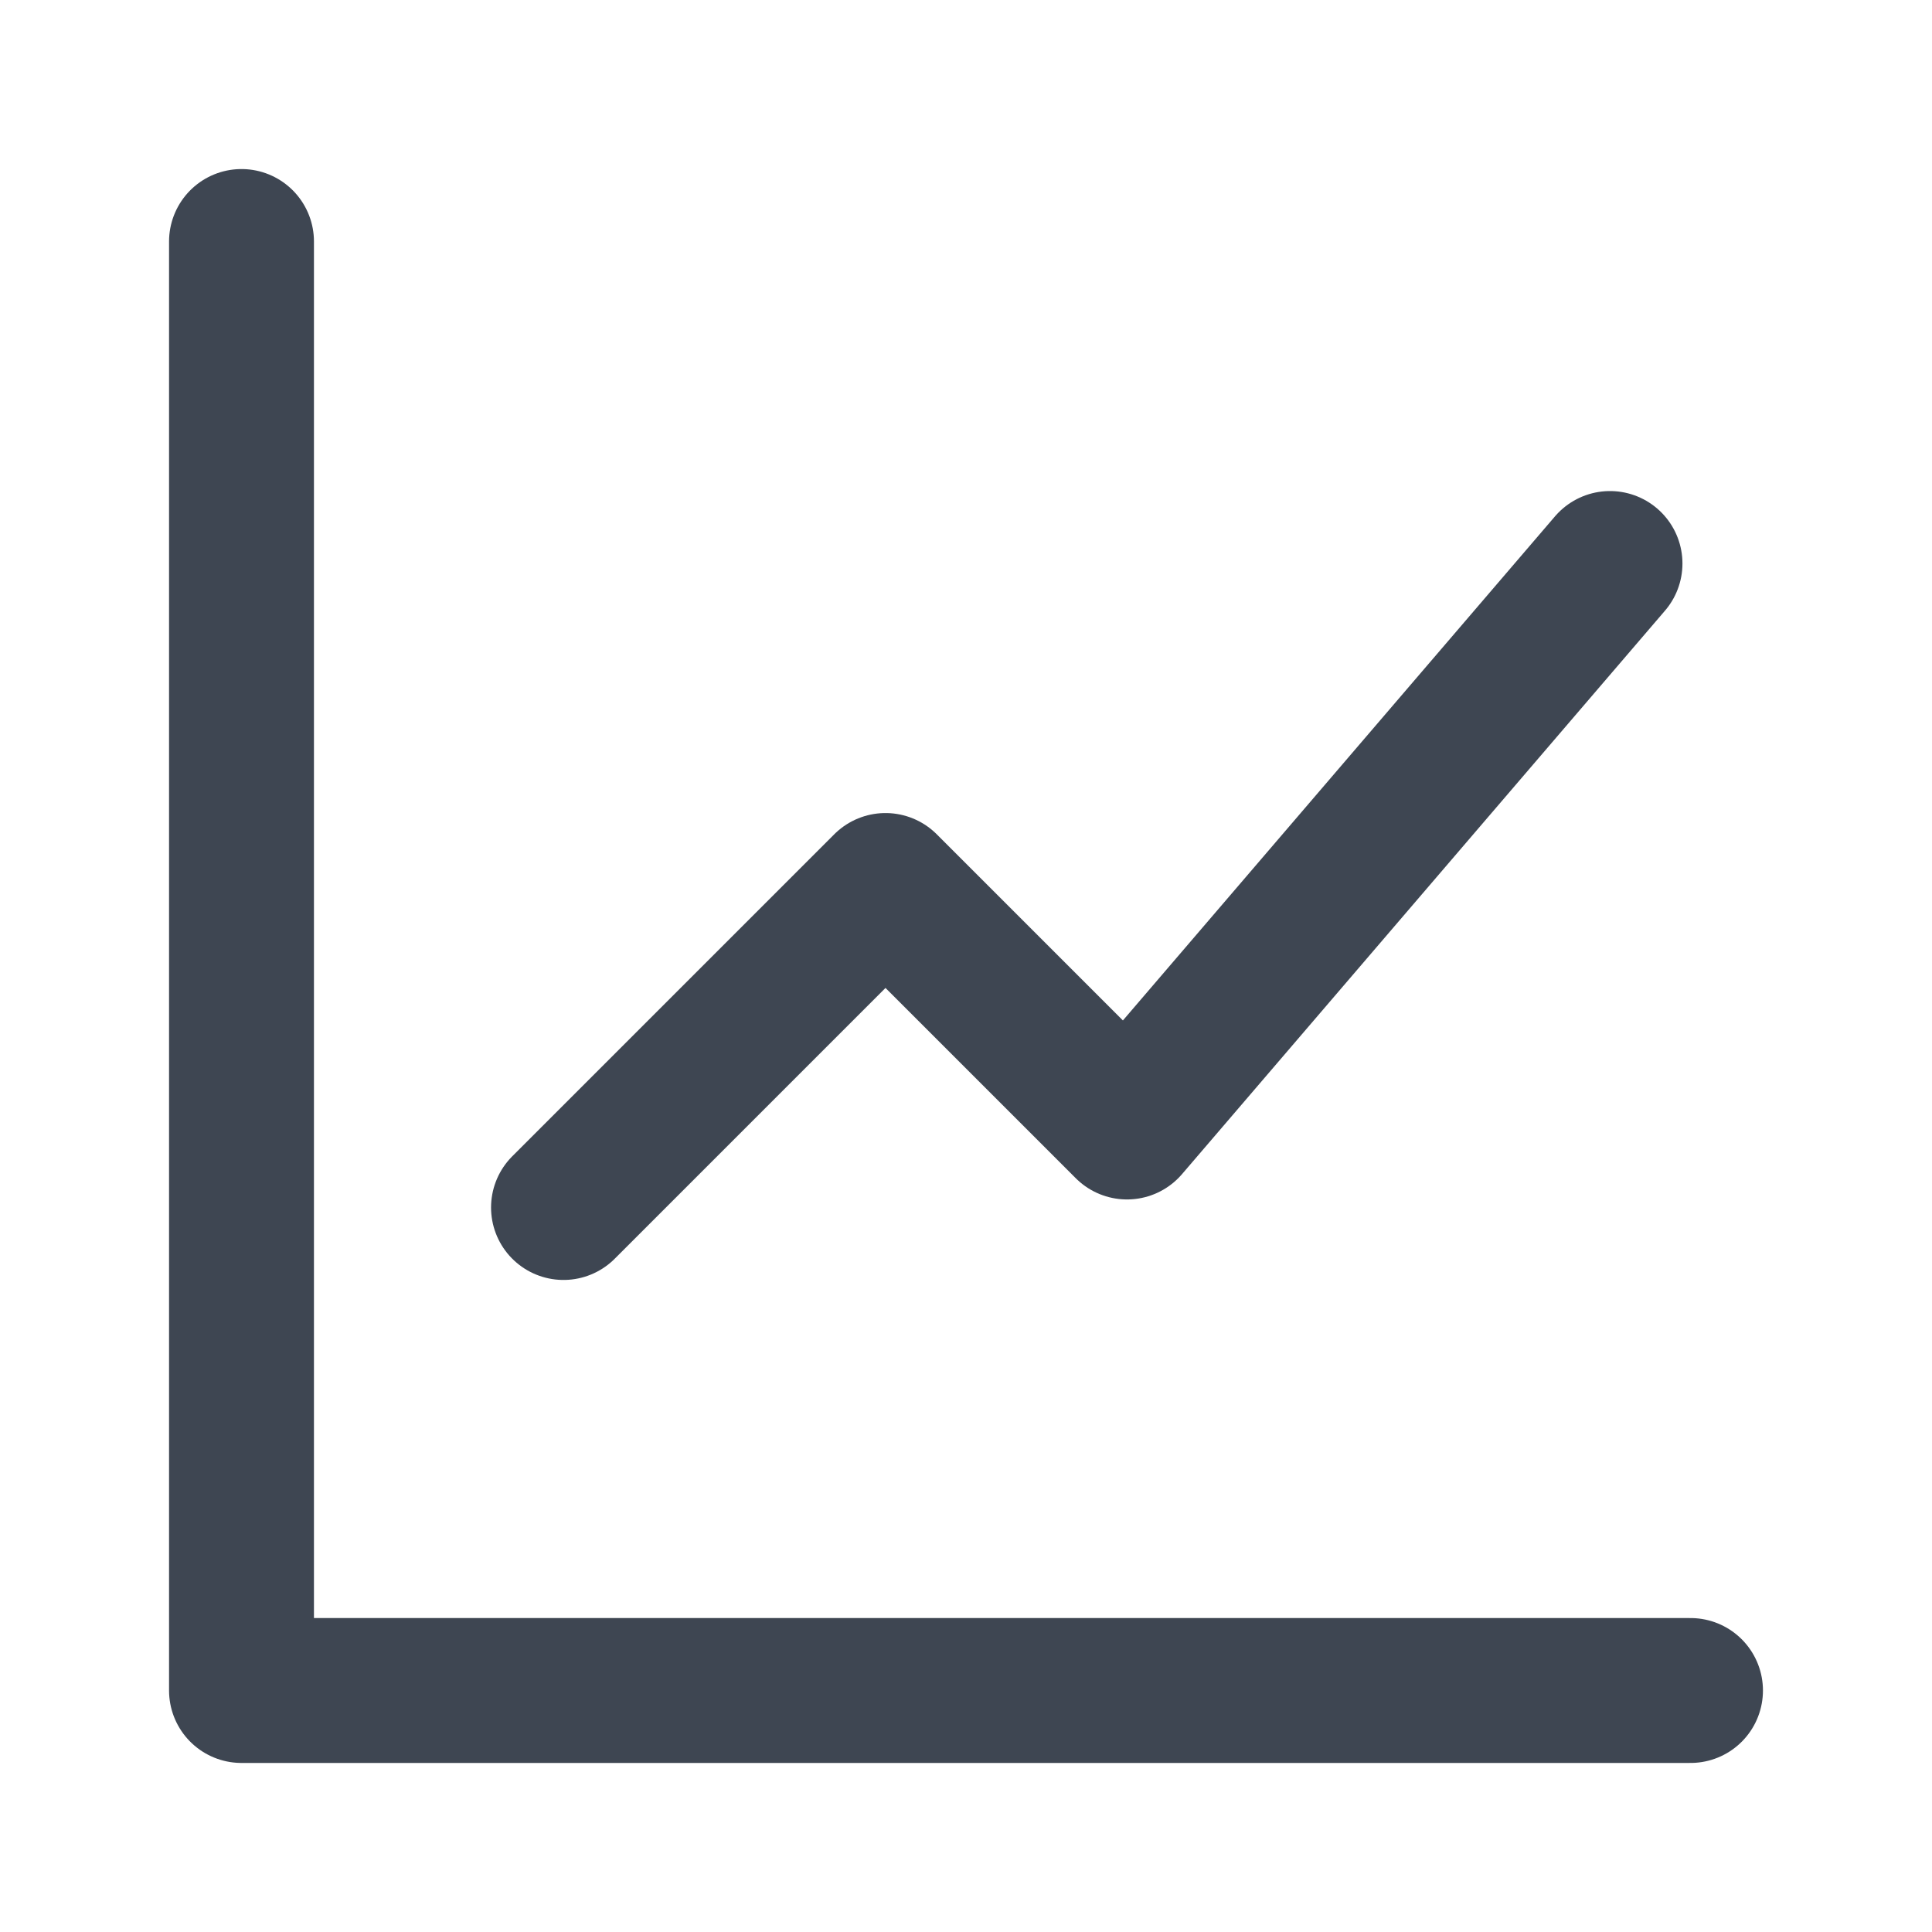
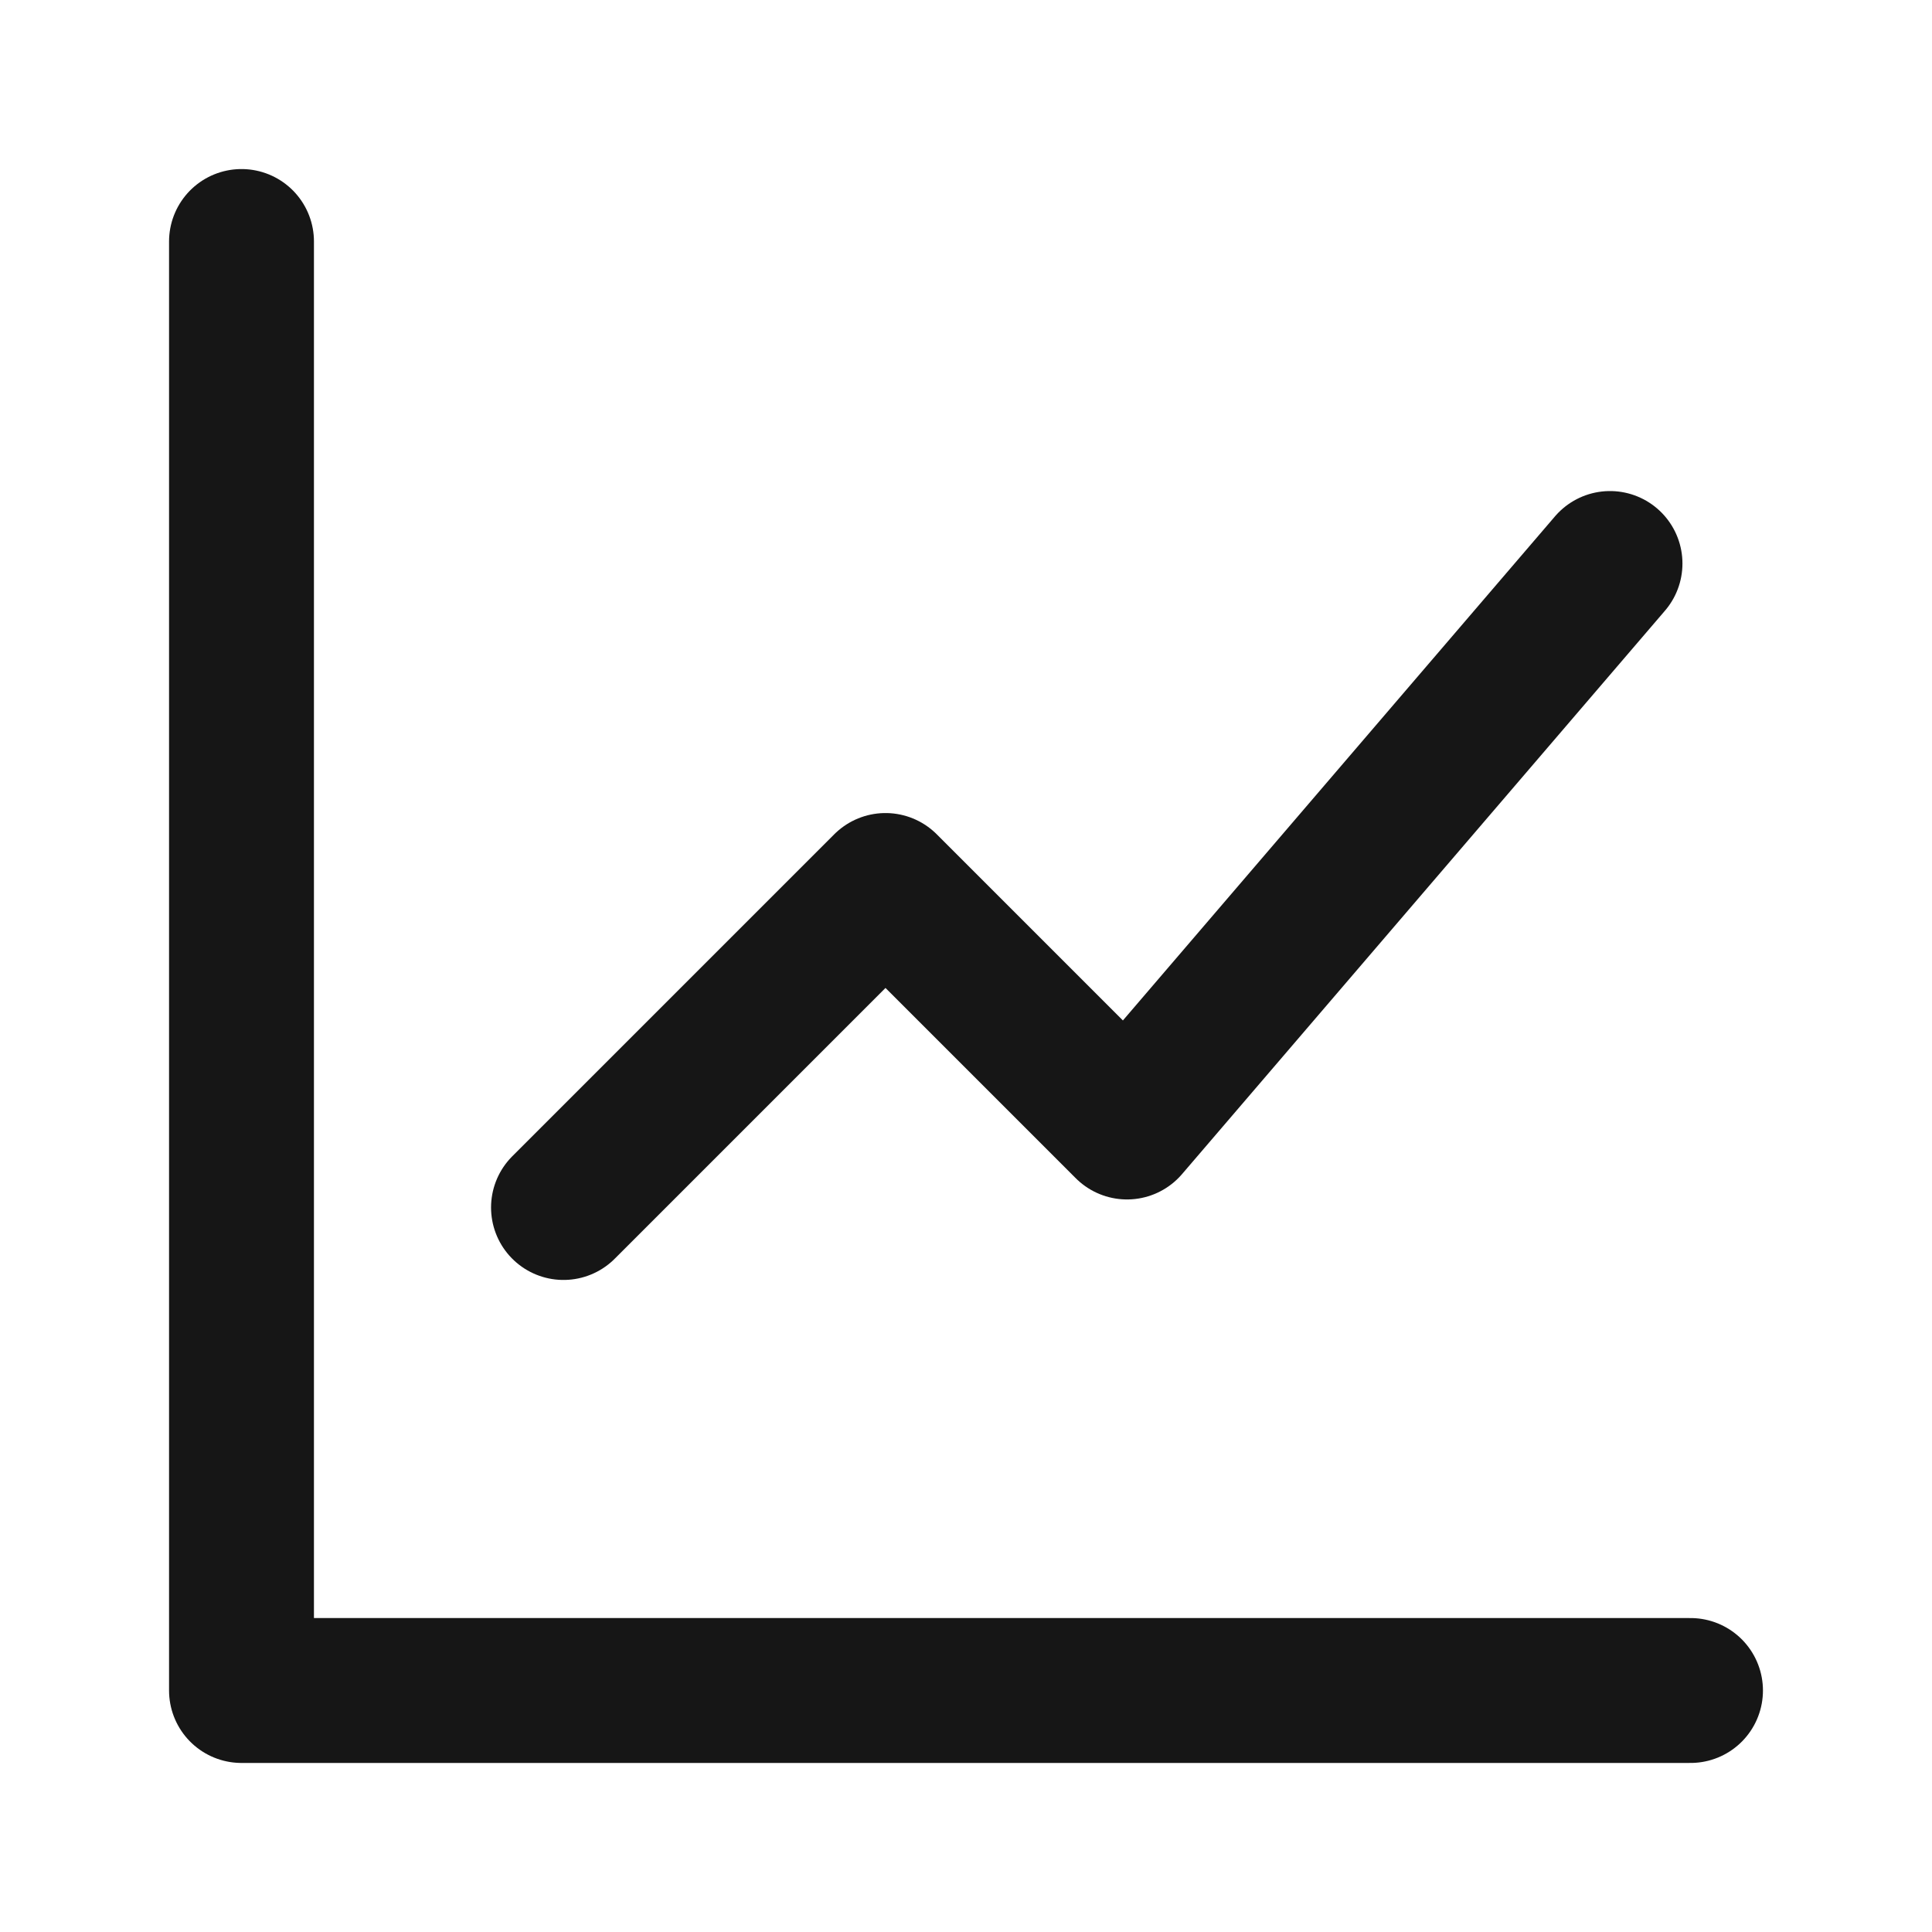
- <svg xmlns="http://www.w3.org/2000/svg" width="24" height="24" viewBox="0 0 24 24" fill="none" stroke="#3E4652" stroke-width="1.8" stroke-linecap="round" stroke-linejoin="round">
+ <svg xmlns="http://www.w3.org/2000/svg" width="24" height="24" viewBox="0 0 24 24" fill="none" stroke="#161616" stroke-width="1.8" stroke-linecap="round" stroke-linejoin="round">
  <path d="M3 3v18h18" />
  <path d="M7 15l4-4 3 3 6-7" />
</svg>
